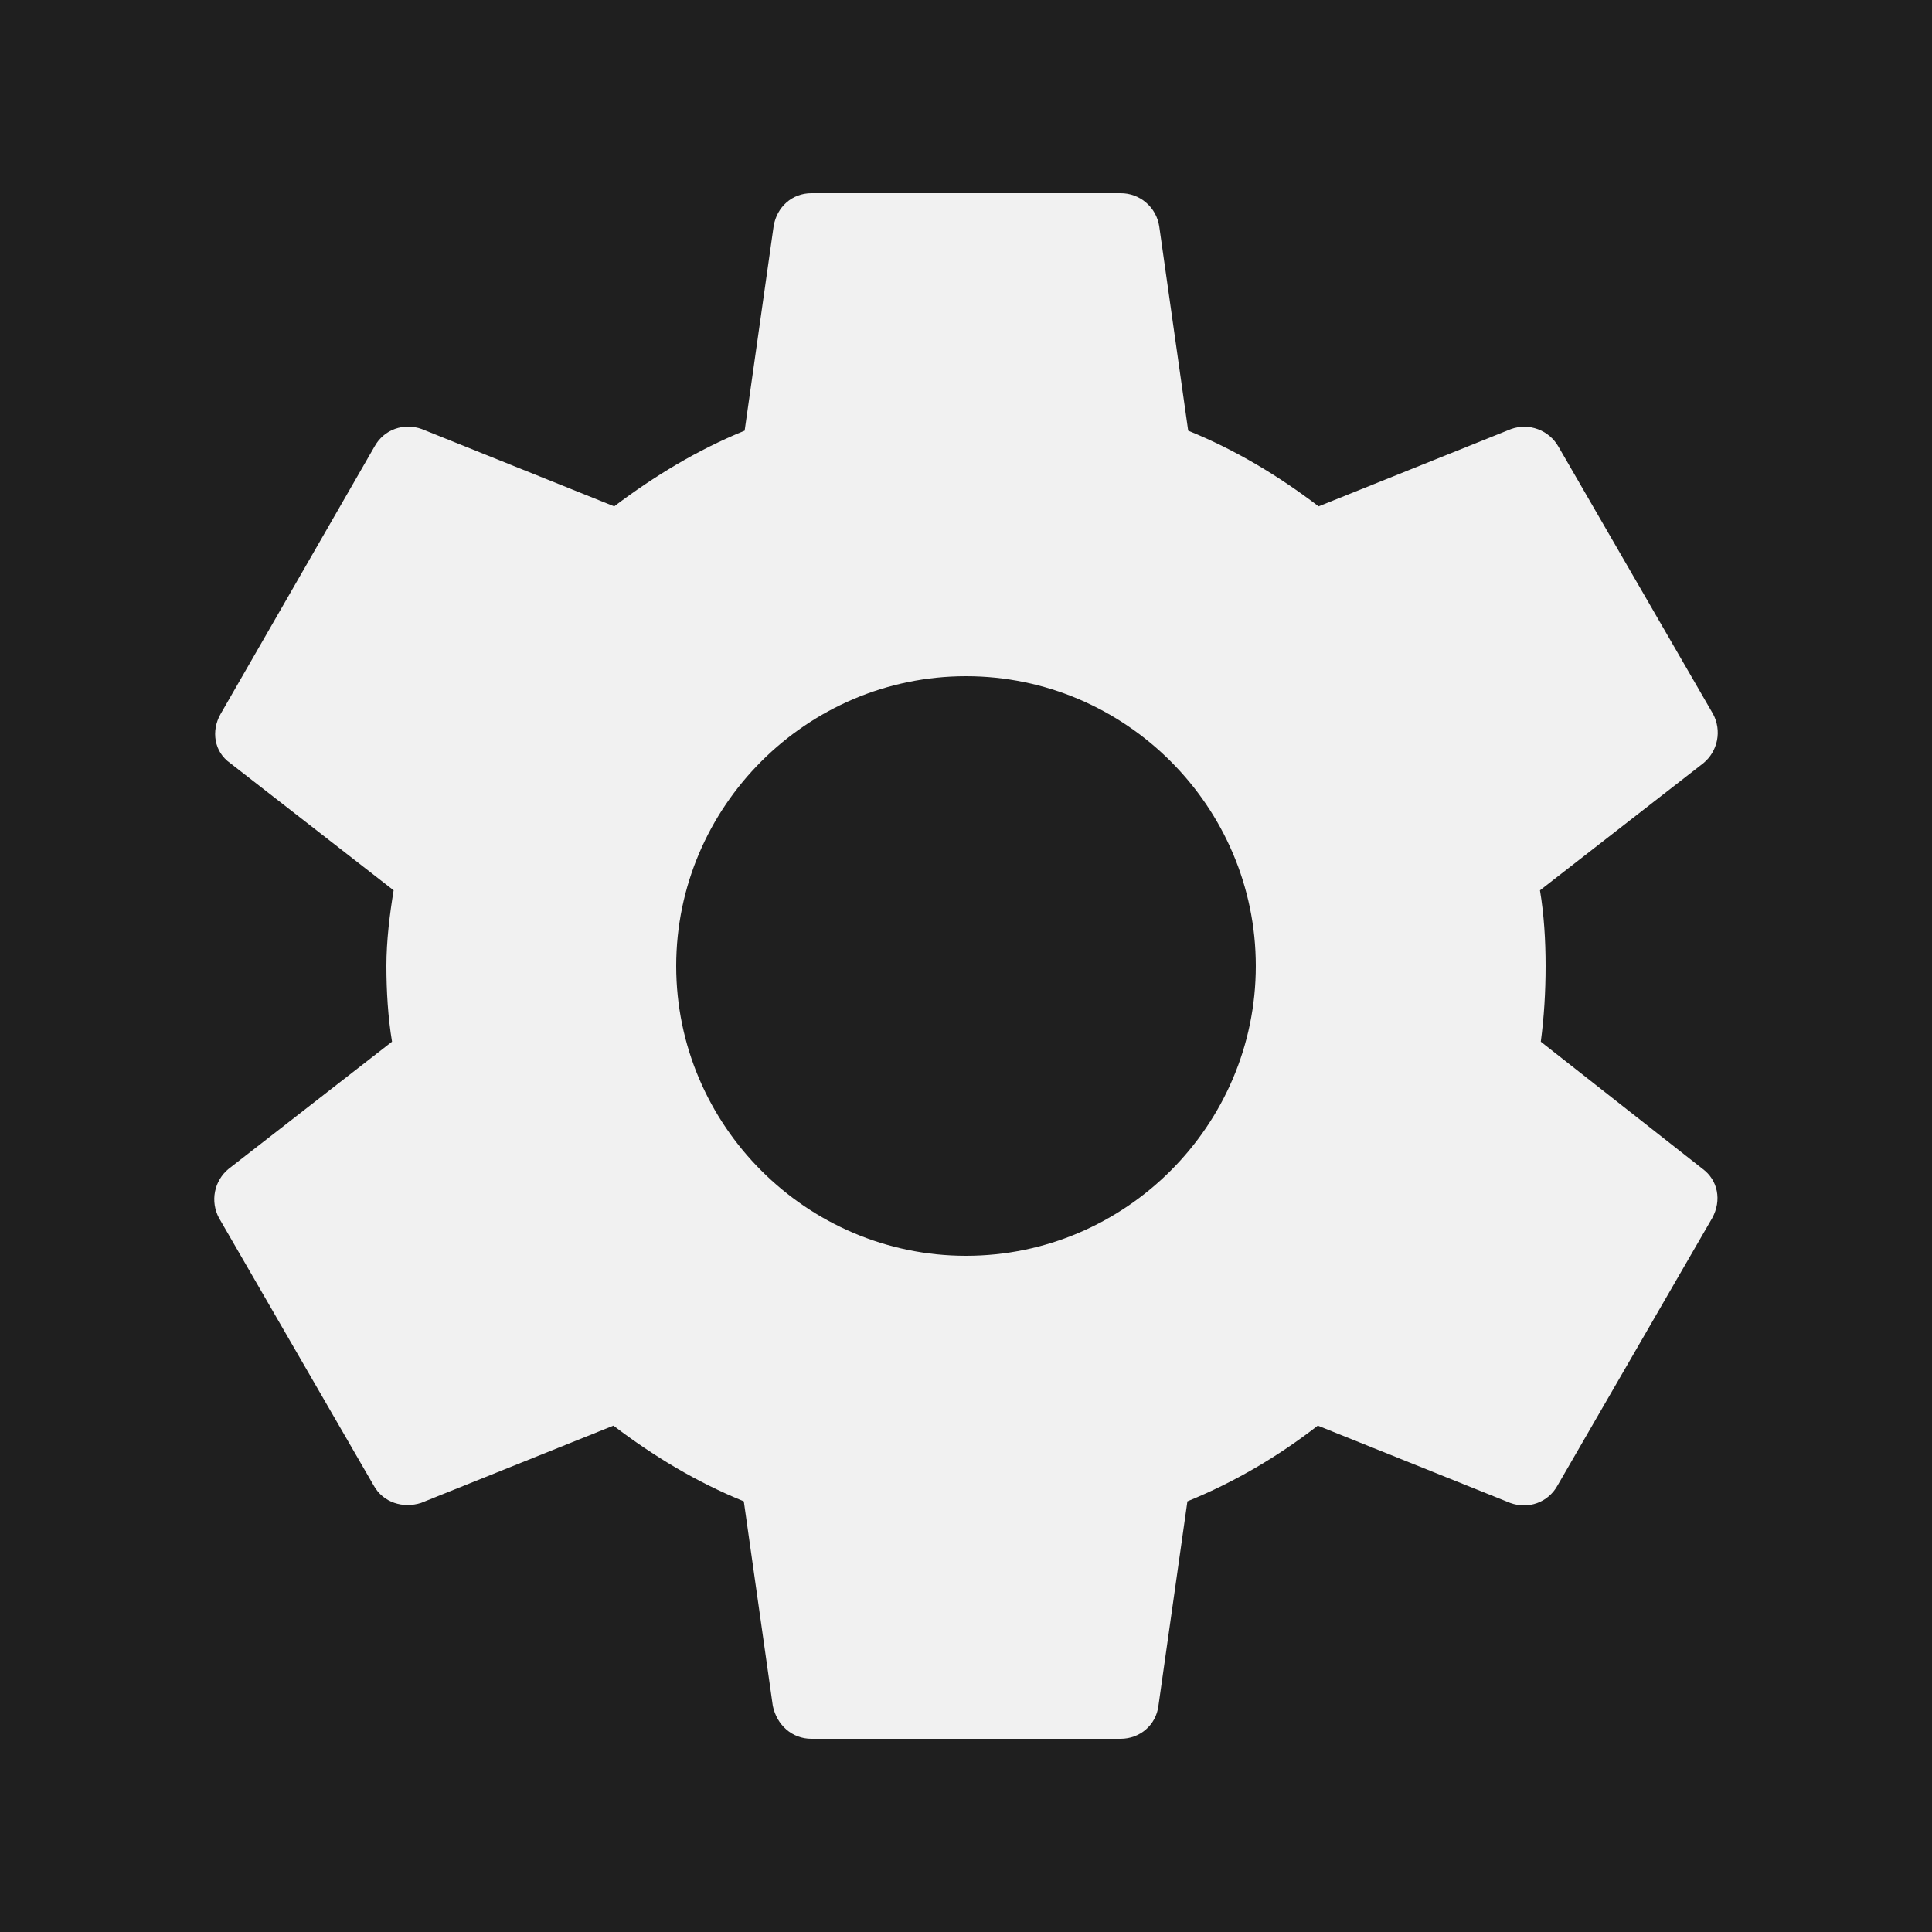
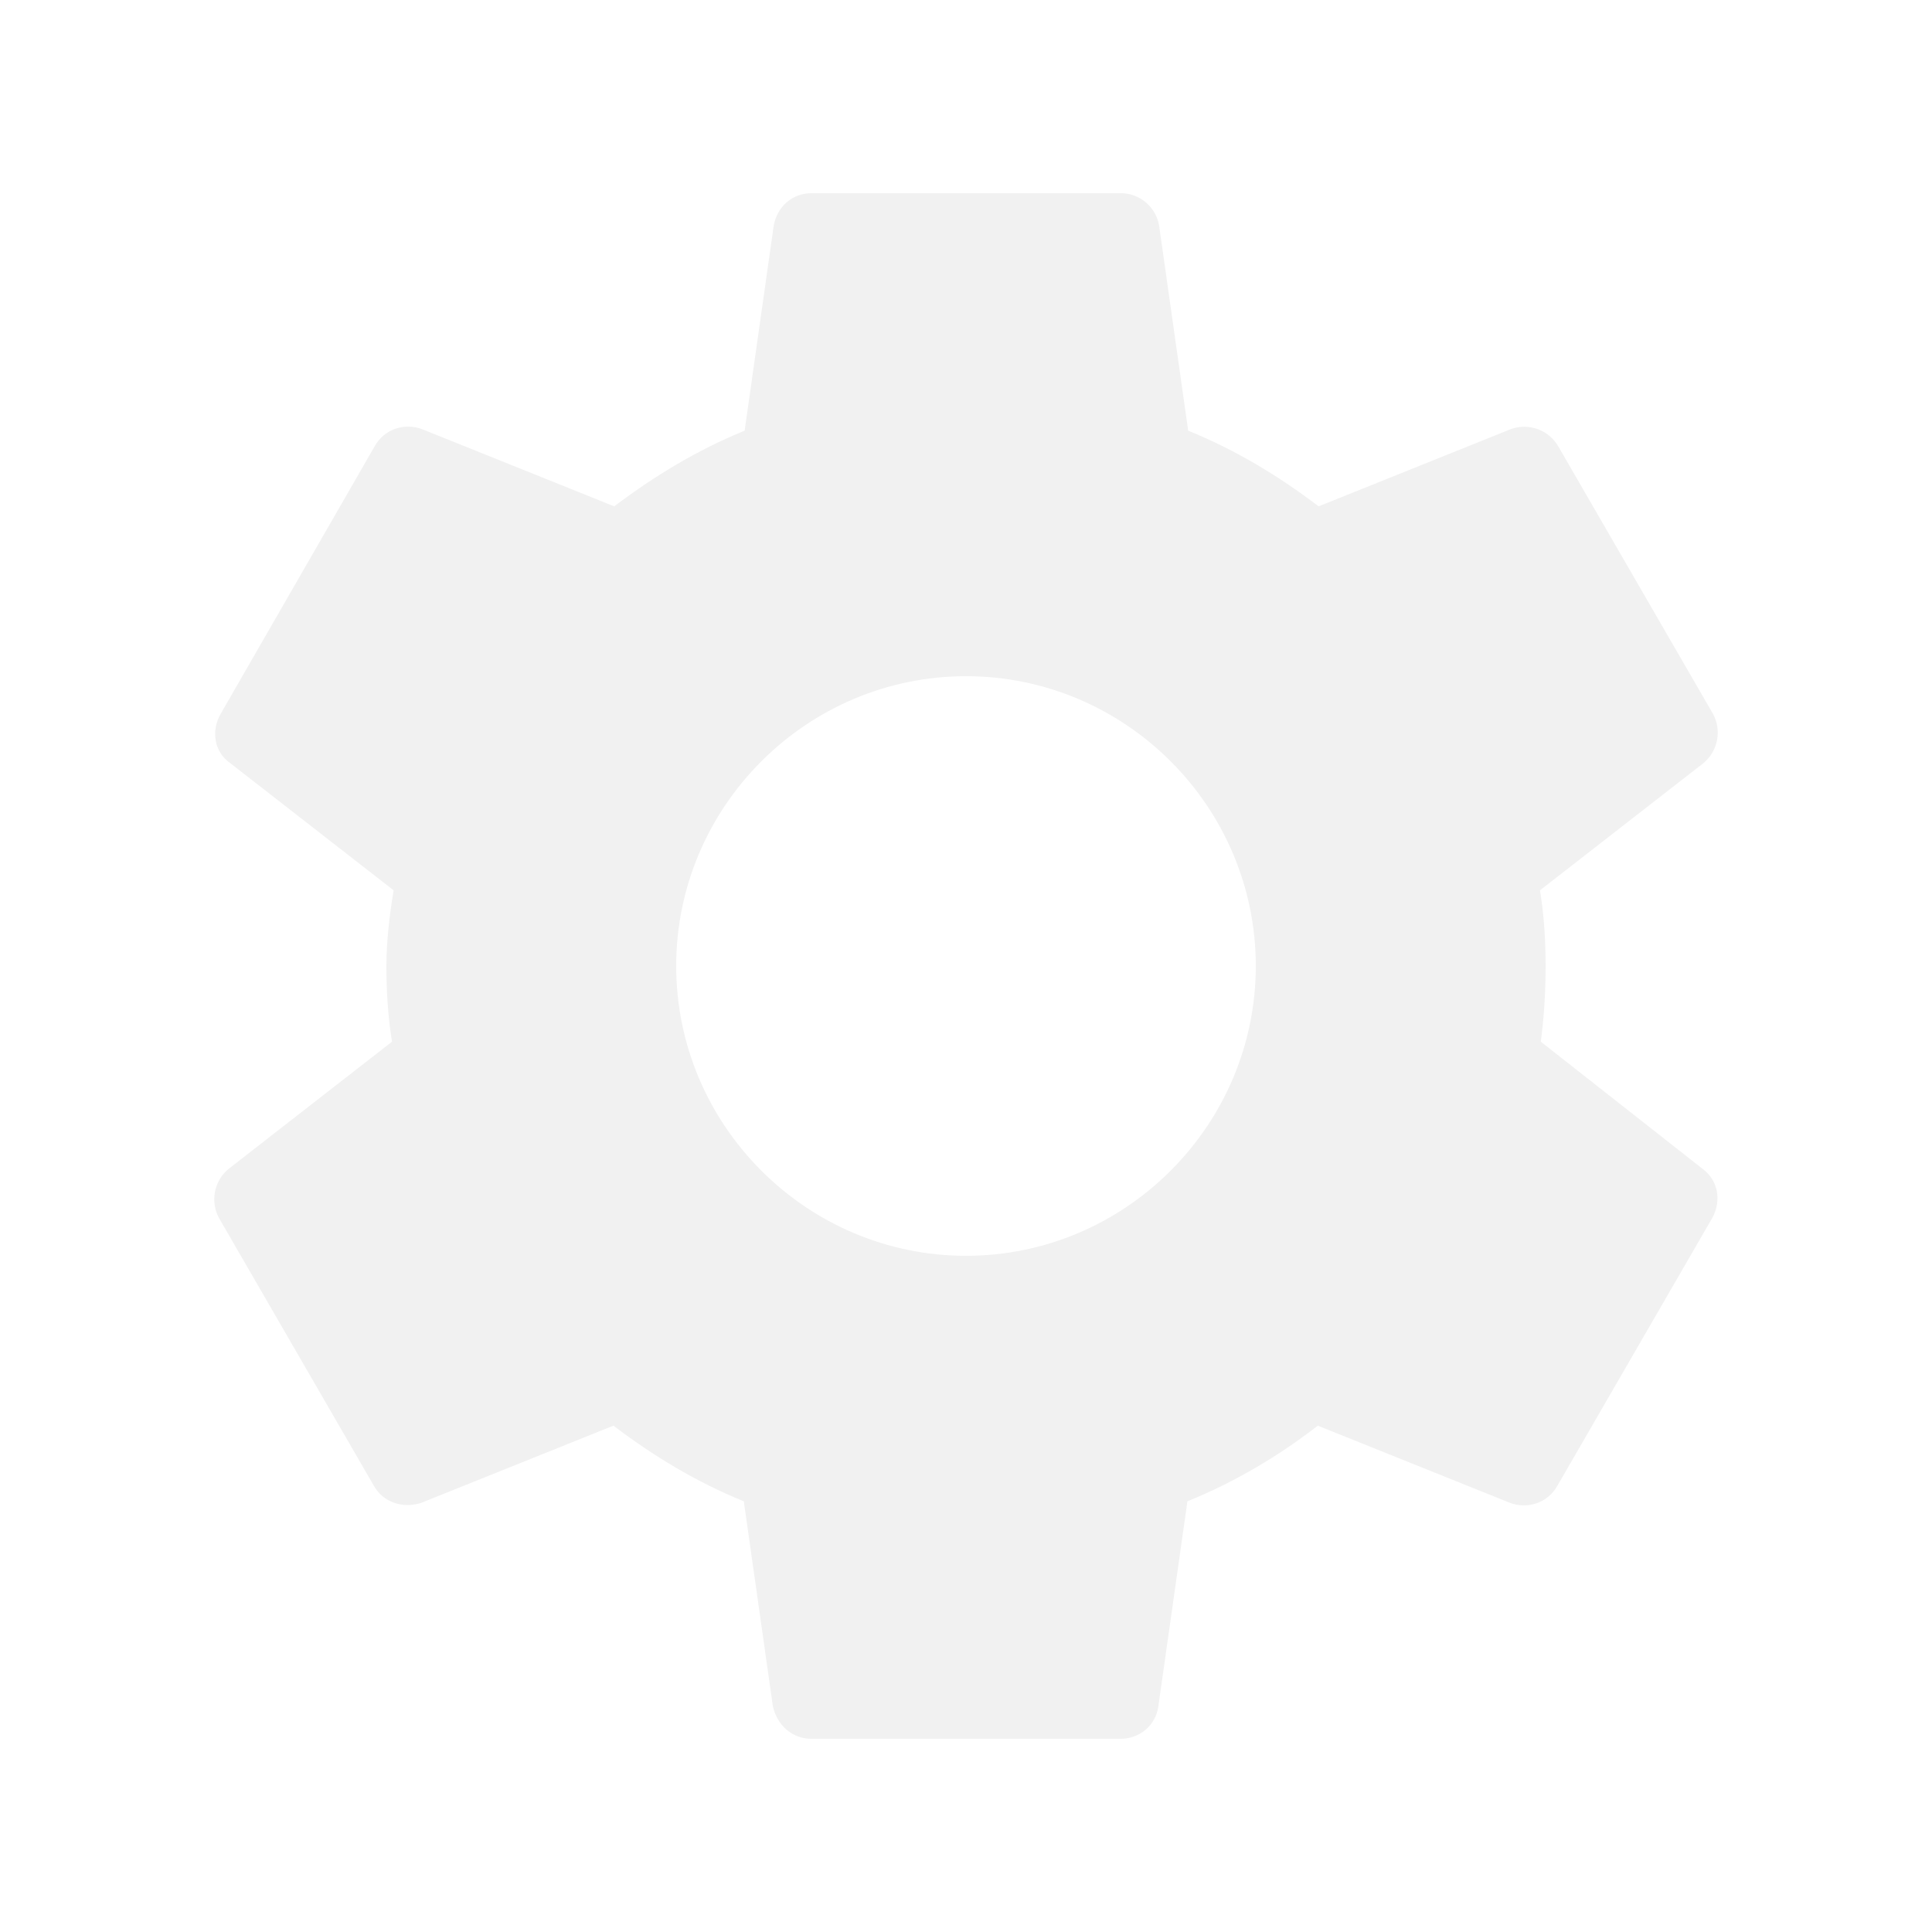
<svg xmlns="http://www.w3.org/2000/svg" width="35" height="35" viewBox="0 0 35 35" fill="none">
-   <rect width="35" height="35" fill="#1F1F1F" />
+   <rect width="35" height="35" fill="none" />
  <path d="M27.913 18.871C27.971 18.433 28 17.981 28 17.5C28 17.033 27.971 16.567 27.898 16.129L30.859 13.825C30.986 13.72 31.073 13.574 31.105 13.412C31.137 13.249 31.112 13.081 31.034 12.935L28.234 8.094C28.151 7.947 28.02 7.835 27.862 7.776C27.705 7.717 27.531 7.716 27.373 7.773L23.888 9.173C23.159 8.619 22.386 8.152 21.525 7.802L21 4.098C20.974 3.931 20.89 3.779 20.761 3.669C20.633 3.559 20.469 3.499 20.3 3.5H14.7C14.35 3.5 14.073 3.748 14.015 4.098L13.49 7.802C12.629 8.152 11.842 8.633 11.127 9.173L7.642 7.773C7.321 7.656 6.957 7.773 6.782 8.094L3.996 12.935C3.821 13.242 3.879 13.621 4.171 13.825L7.131 16.129C7.059 16.567 7 17.048 7 17.5C7 17.952 7.029 18.433 7.102 18.871L4.142 21.175C4.014 21.28 3.927 21.426 3.895 21.588C3.863 21.751 3.889 21.919 3.967 22.065L6.767 26.906C6.942 27.227 7.306 27.329 7.627 27.227L11.113 25.827C11.842 26.381 12.615 26.848 13.475 27.198L14 30.902C14.073 31.252 14.35 31.5 14.7 31.5H20.3C20.65 31.5 20.942 31.252 20.986 30.902L21.511 27.198C22.371 26.848 23.159 26.381 23.873 25.827L27.359 27.227C27.679 27.344 28.044 27.227 28.219 26.906L31.019 22.065C31.194 21.744 31.121 21.379 30.844 21.175L27.913 18.871ZM17.5 22.75C14.613 22.75 12.25 20.387 12.25 17.5C12.25 14.613 14.613 12.25 17.5 12.25C20.388 12.25 22.75 14.613 22.75 17.5C22.75 20.387 20.388 22.75 17.5 22.75Z" fill="#F1F1F1" />
</svg>
